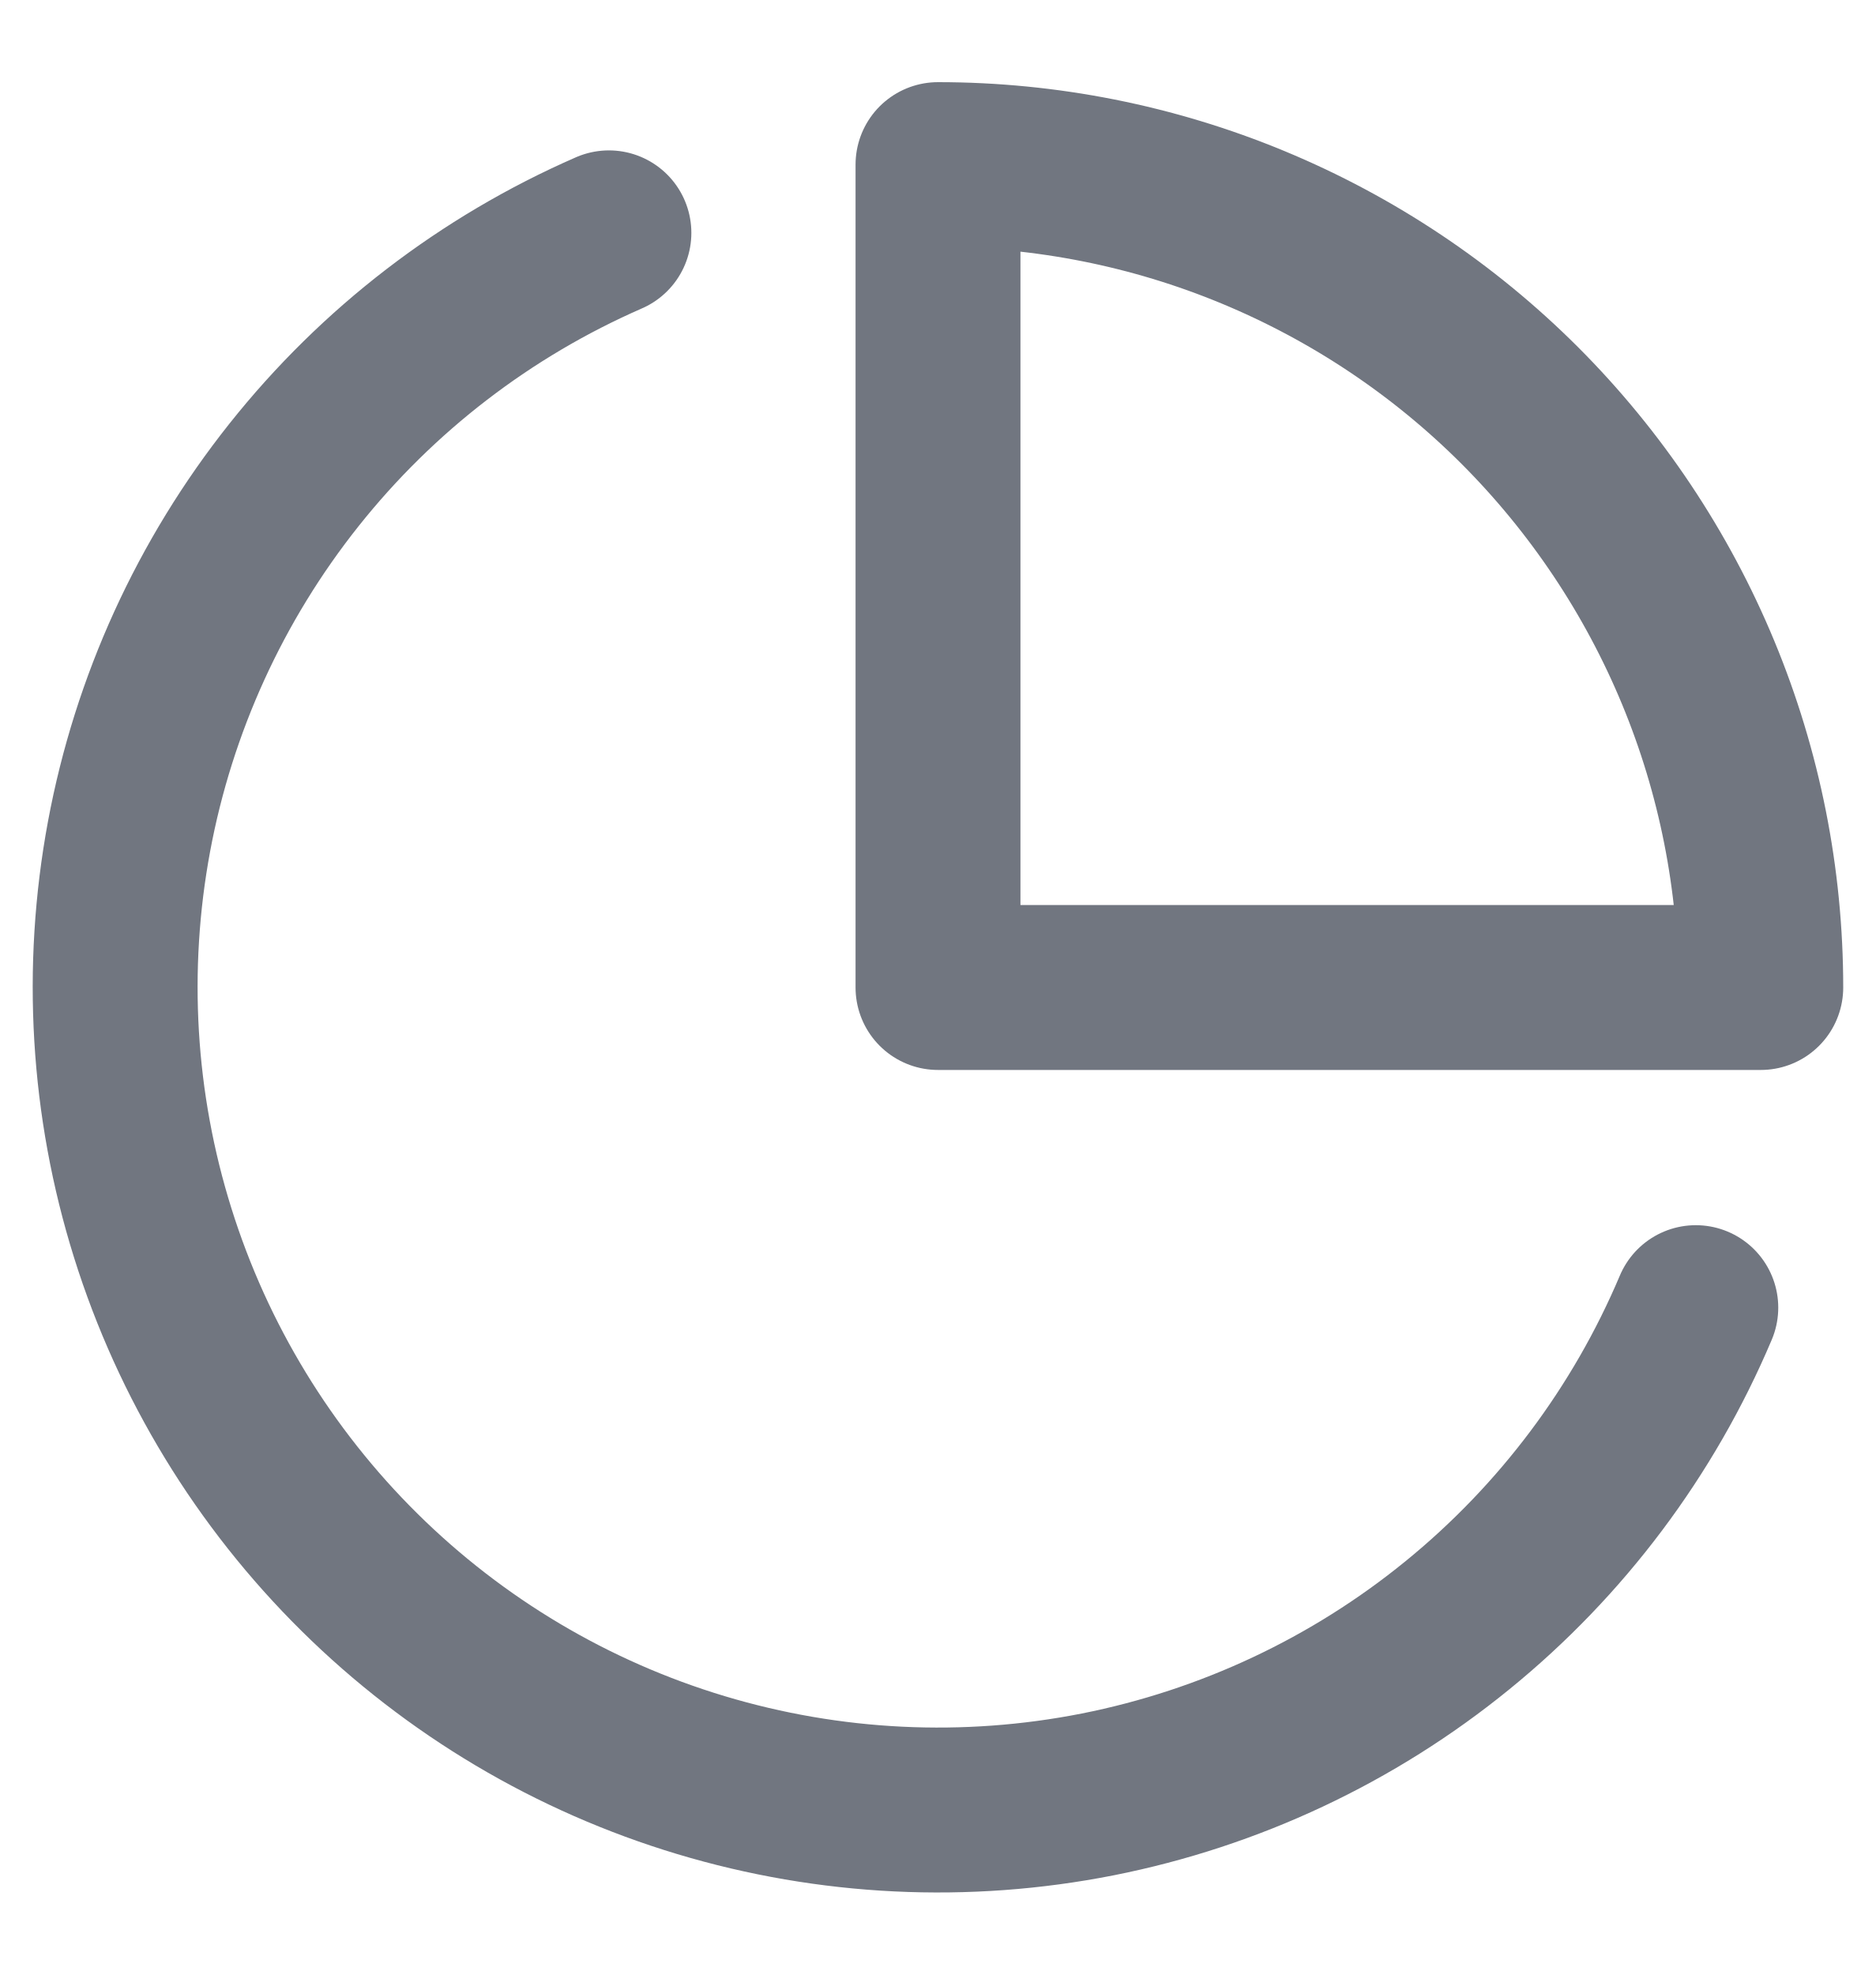
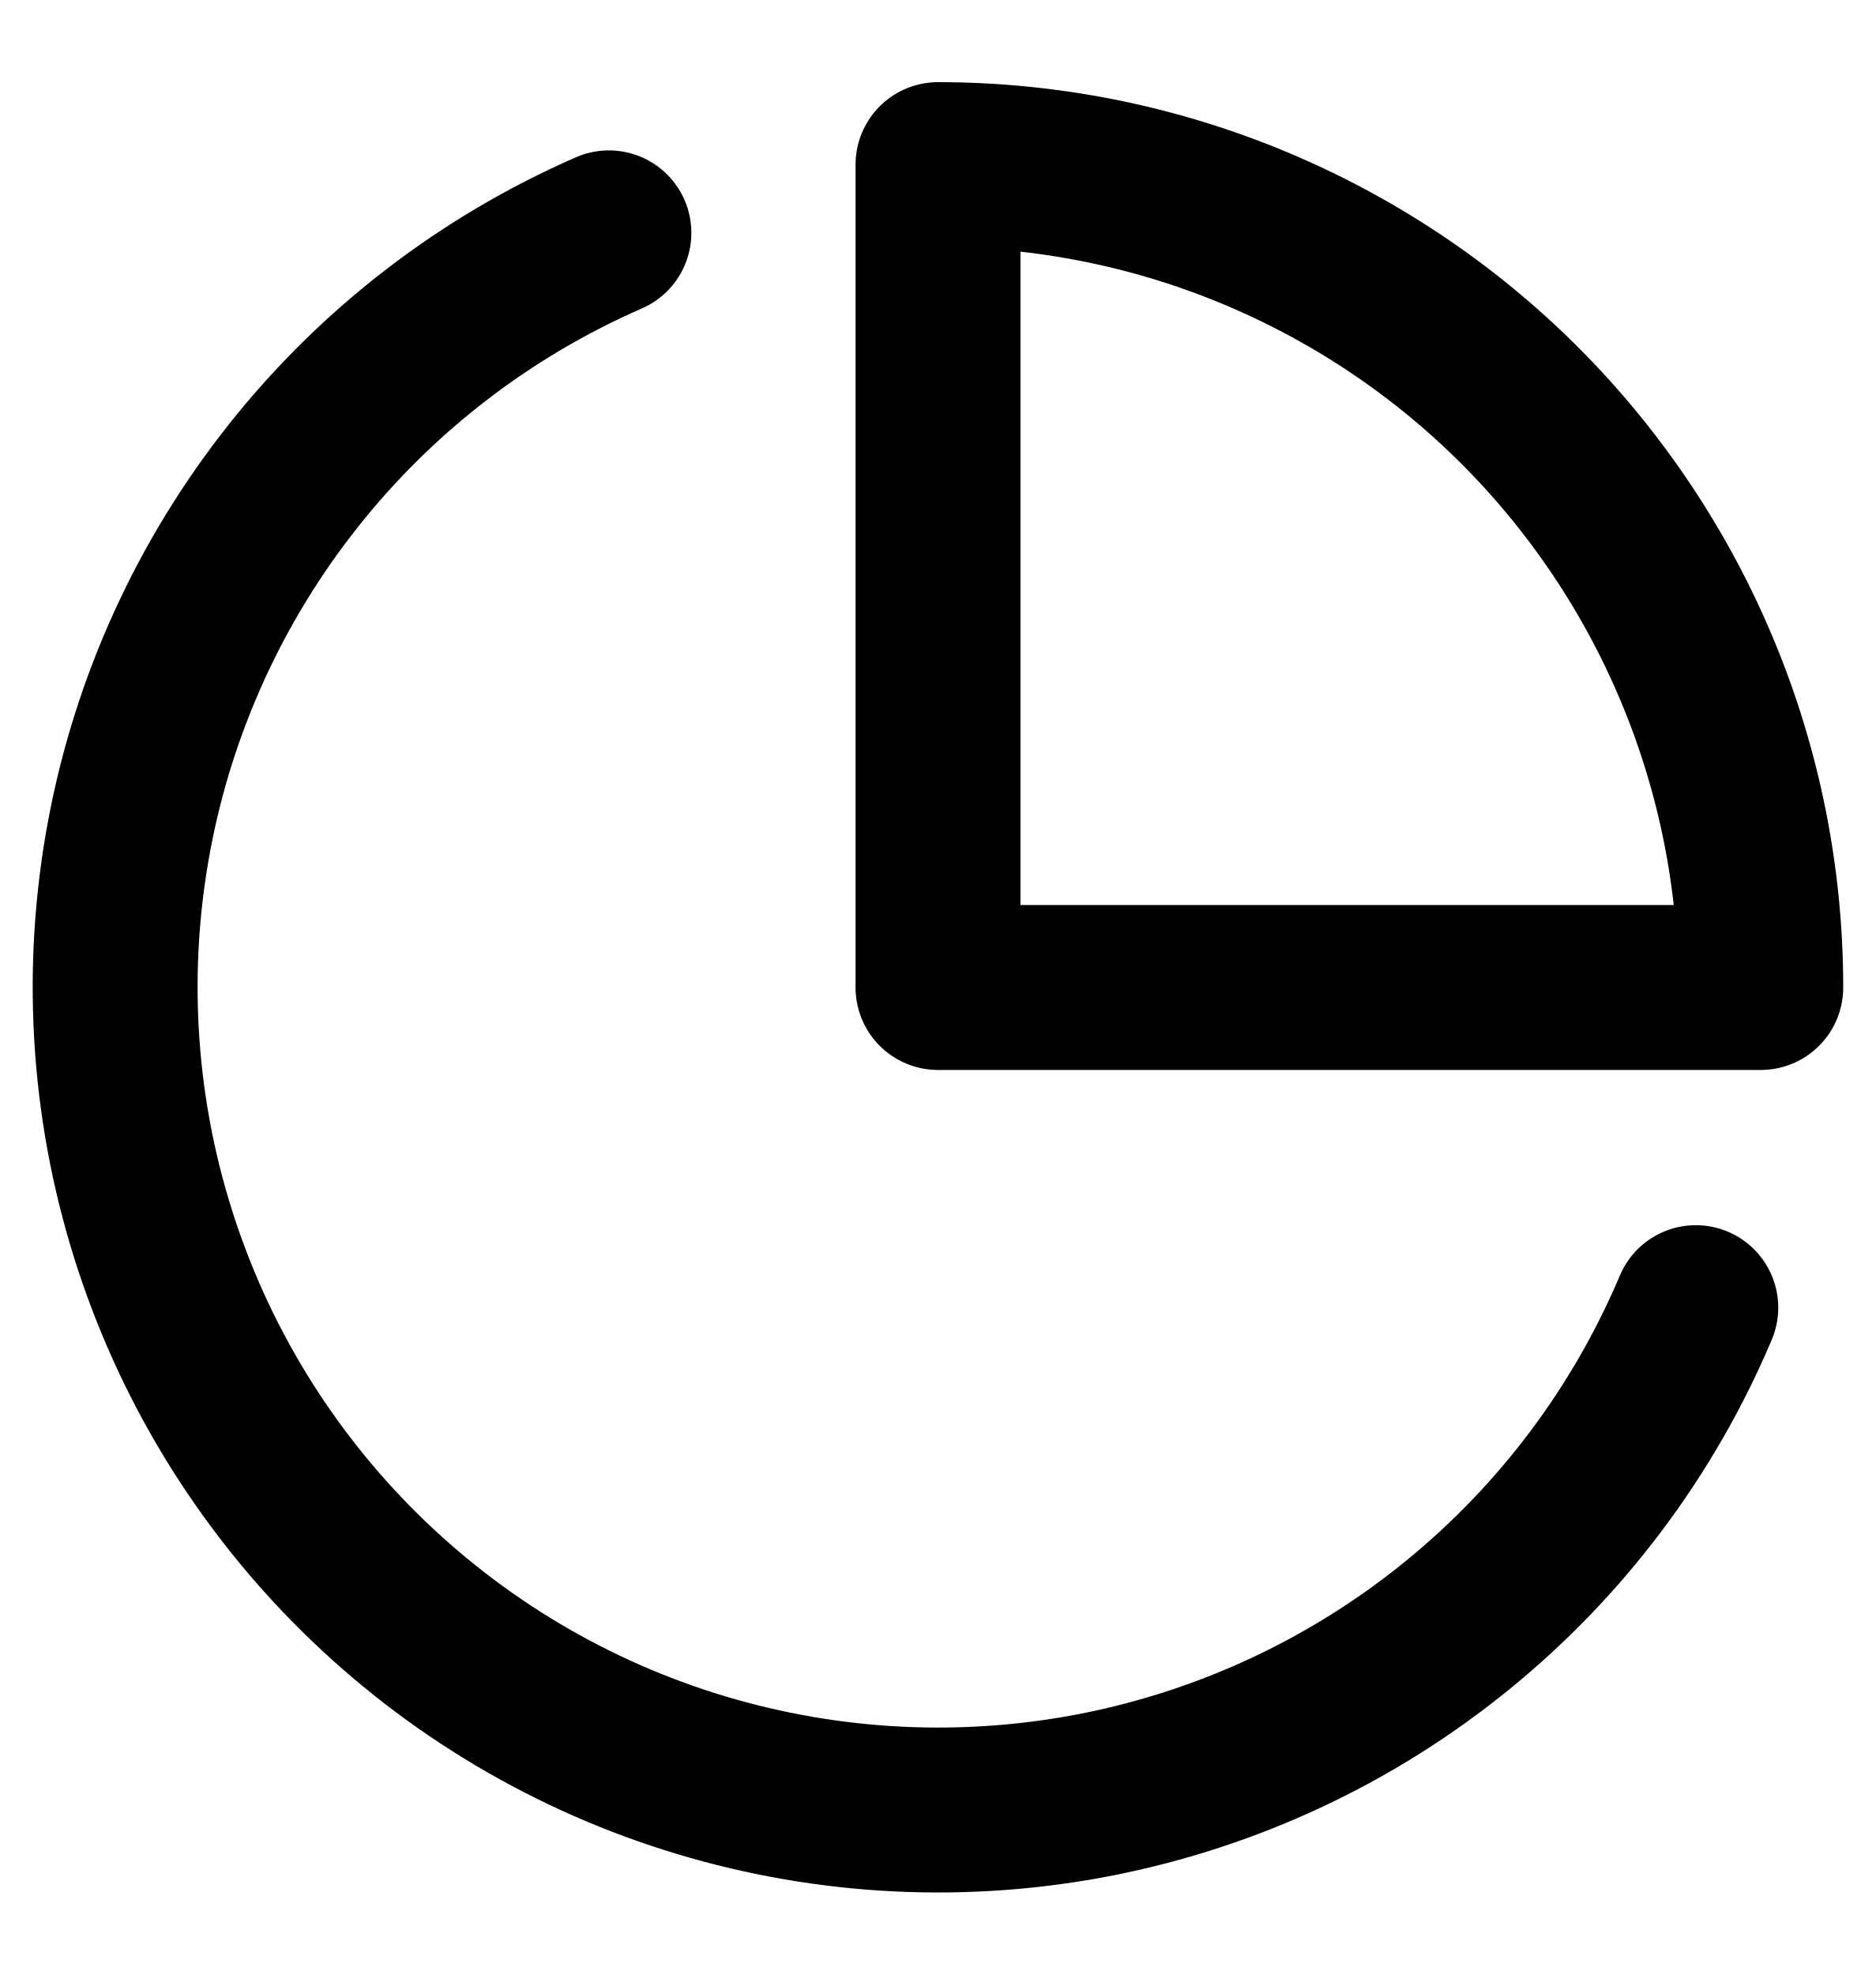
<svg xmlns="http://www.w3.org/2000/svg" width="19" height="20" viewBox="0 0 19 20" fill="none">
-   <path d="M17.175 13.242C16.645 14.495 15.816 15.6 14.76 16.459C13.704 17.319 12.454 17.906 11.119 18.171C9.783 18.435 8.404 18.368 7.1 17.976C5.796 17.584 4.609 16.879 3.641 15.922C2.673 14.965 1.954 13.786 1.547 12.486C1.14 11.188 1.058 9.809 1.307 8.47C1.556 7.132 2.13 5.875 2.977 4.81C3.824 3.744 4.919 2.903 6.167 2.358M17.833 10C17.833 8.905 17.618 7.822 17.199 6.811C16.78 5.8 16.166 4.881 15.393 4.107C14.619 3.333 13.7 2.72 12.689 2.301C11.678 1.882 10.594 1.667 9.5 1.667V10H17.833Z" stroke="#717680" stroke-width="1.67" stroke-linecap="round" stroke-linejoin="round" />
+   <path d="M17.175 13.242C16.645 14.495 15.816 15.6 14.76 16.459C13.704 17.319 12.454 17.906 11.119 18.171C9.783 18.435 8.404 18.368 7.1 17.976C5.796 17.584 4.609 16.879 3.641 15.922C2.673 14.965 1.954 13.786 1.547 12.486C1.14 11.188 1.058 9.809 1.307 8.47C1.556 7.132 2.13 5.875 2.977 4.81C3.824 3.744 4.919 2.903 6.167 2.358M17.833 10C17.833 8.905 17.618 7.822 17.199 6.811C16.78 5.8 16.166 4.881 15.393 4.107C14.619 3.333 13.7 2.72 12.689 2.301C11.678 1.882 10.594 1.667 9.5 1.667V10H17.833Z" stroke="currentColor" stroke-width="1.67" stroke-linecap="round" stroke-linejoin="round" />
</svg>
